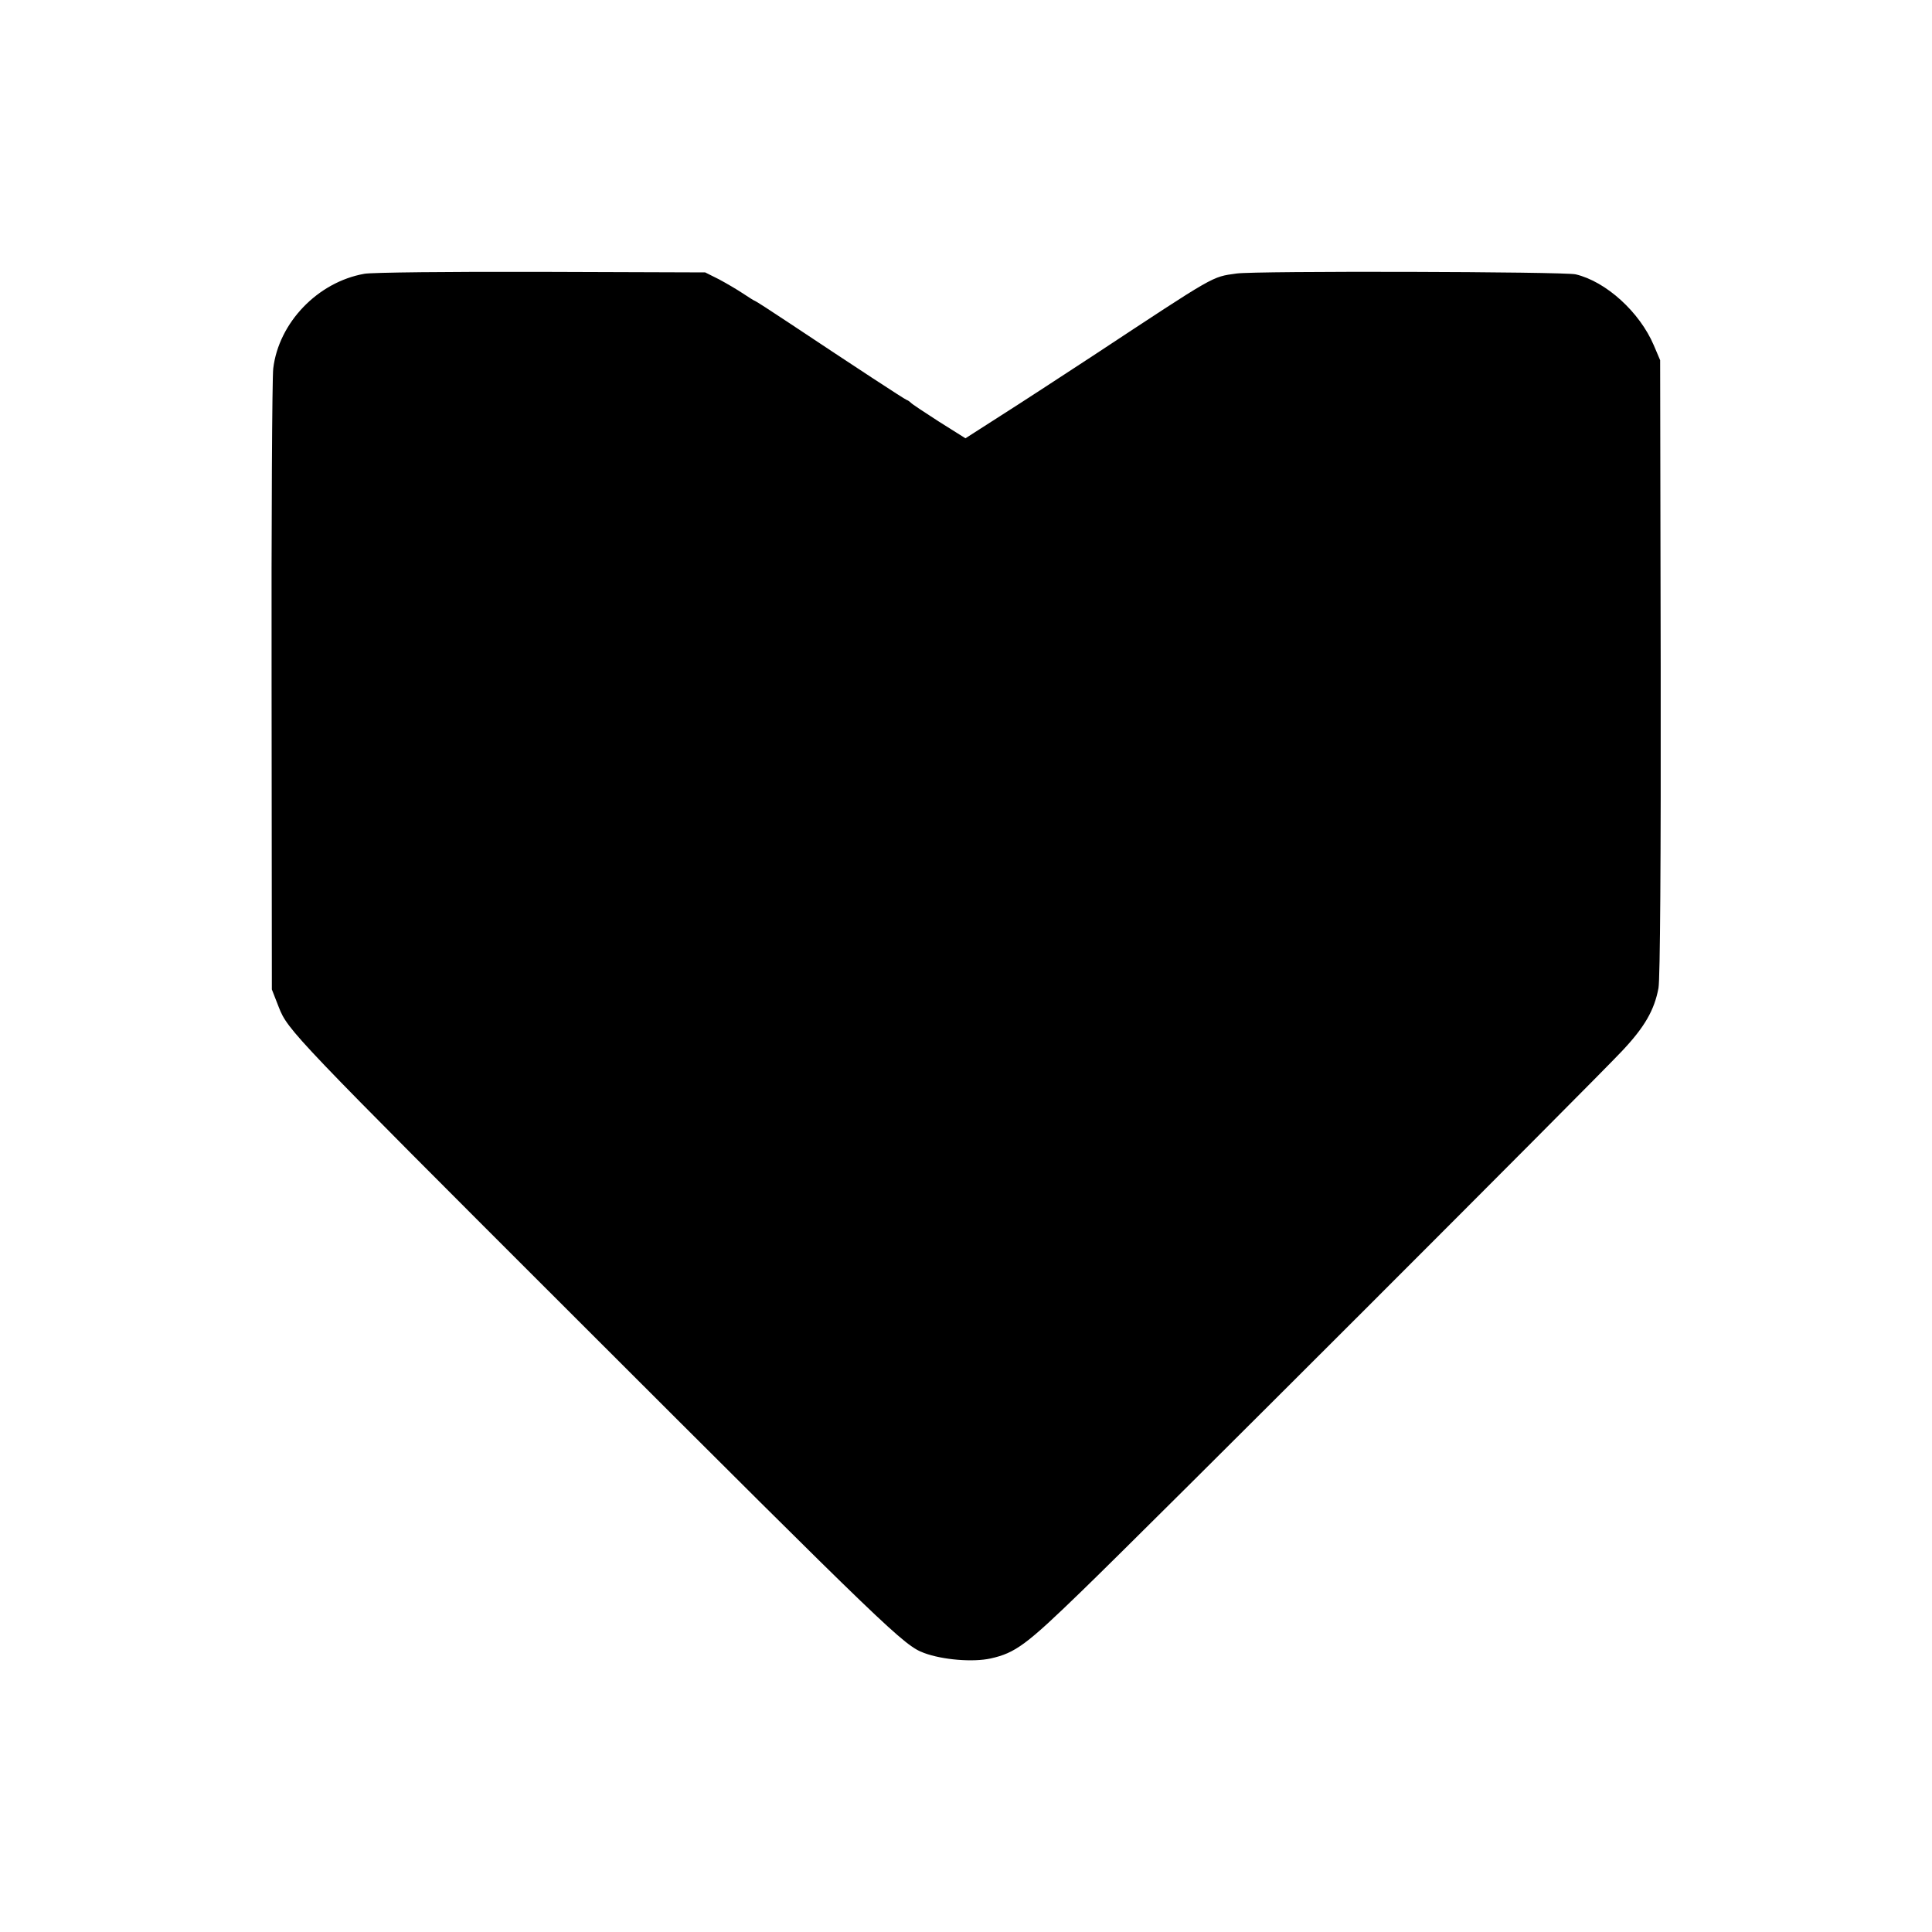
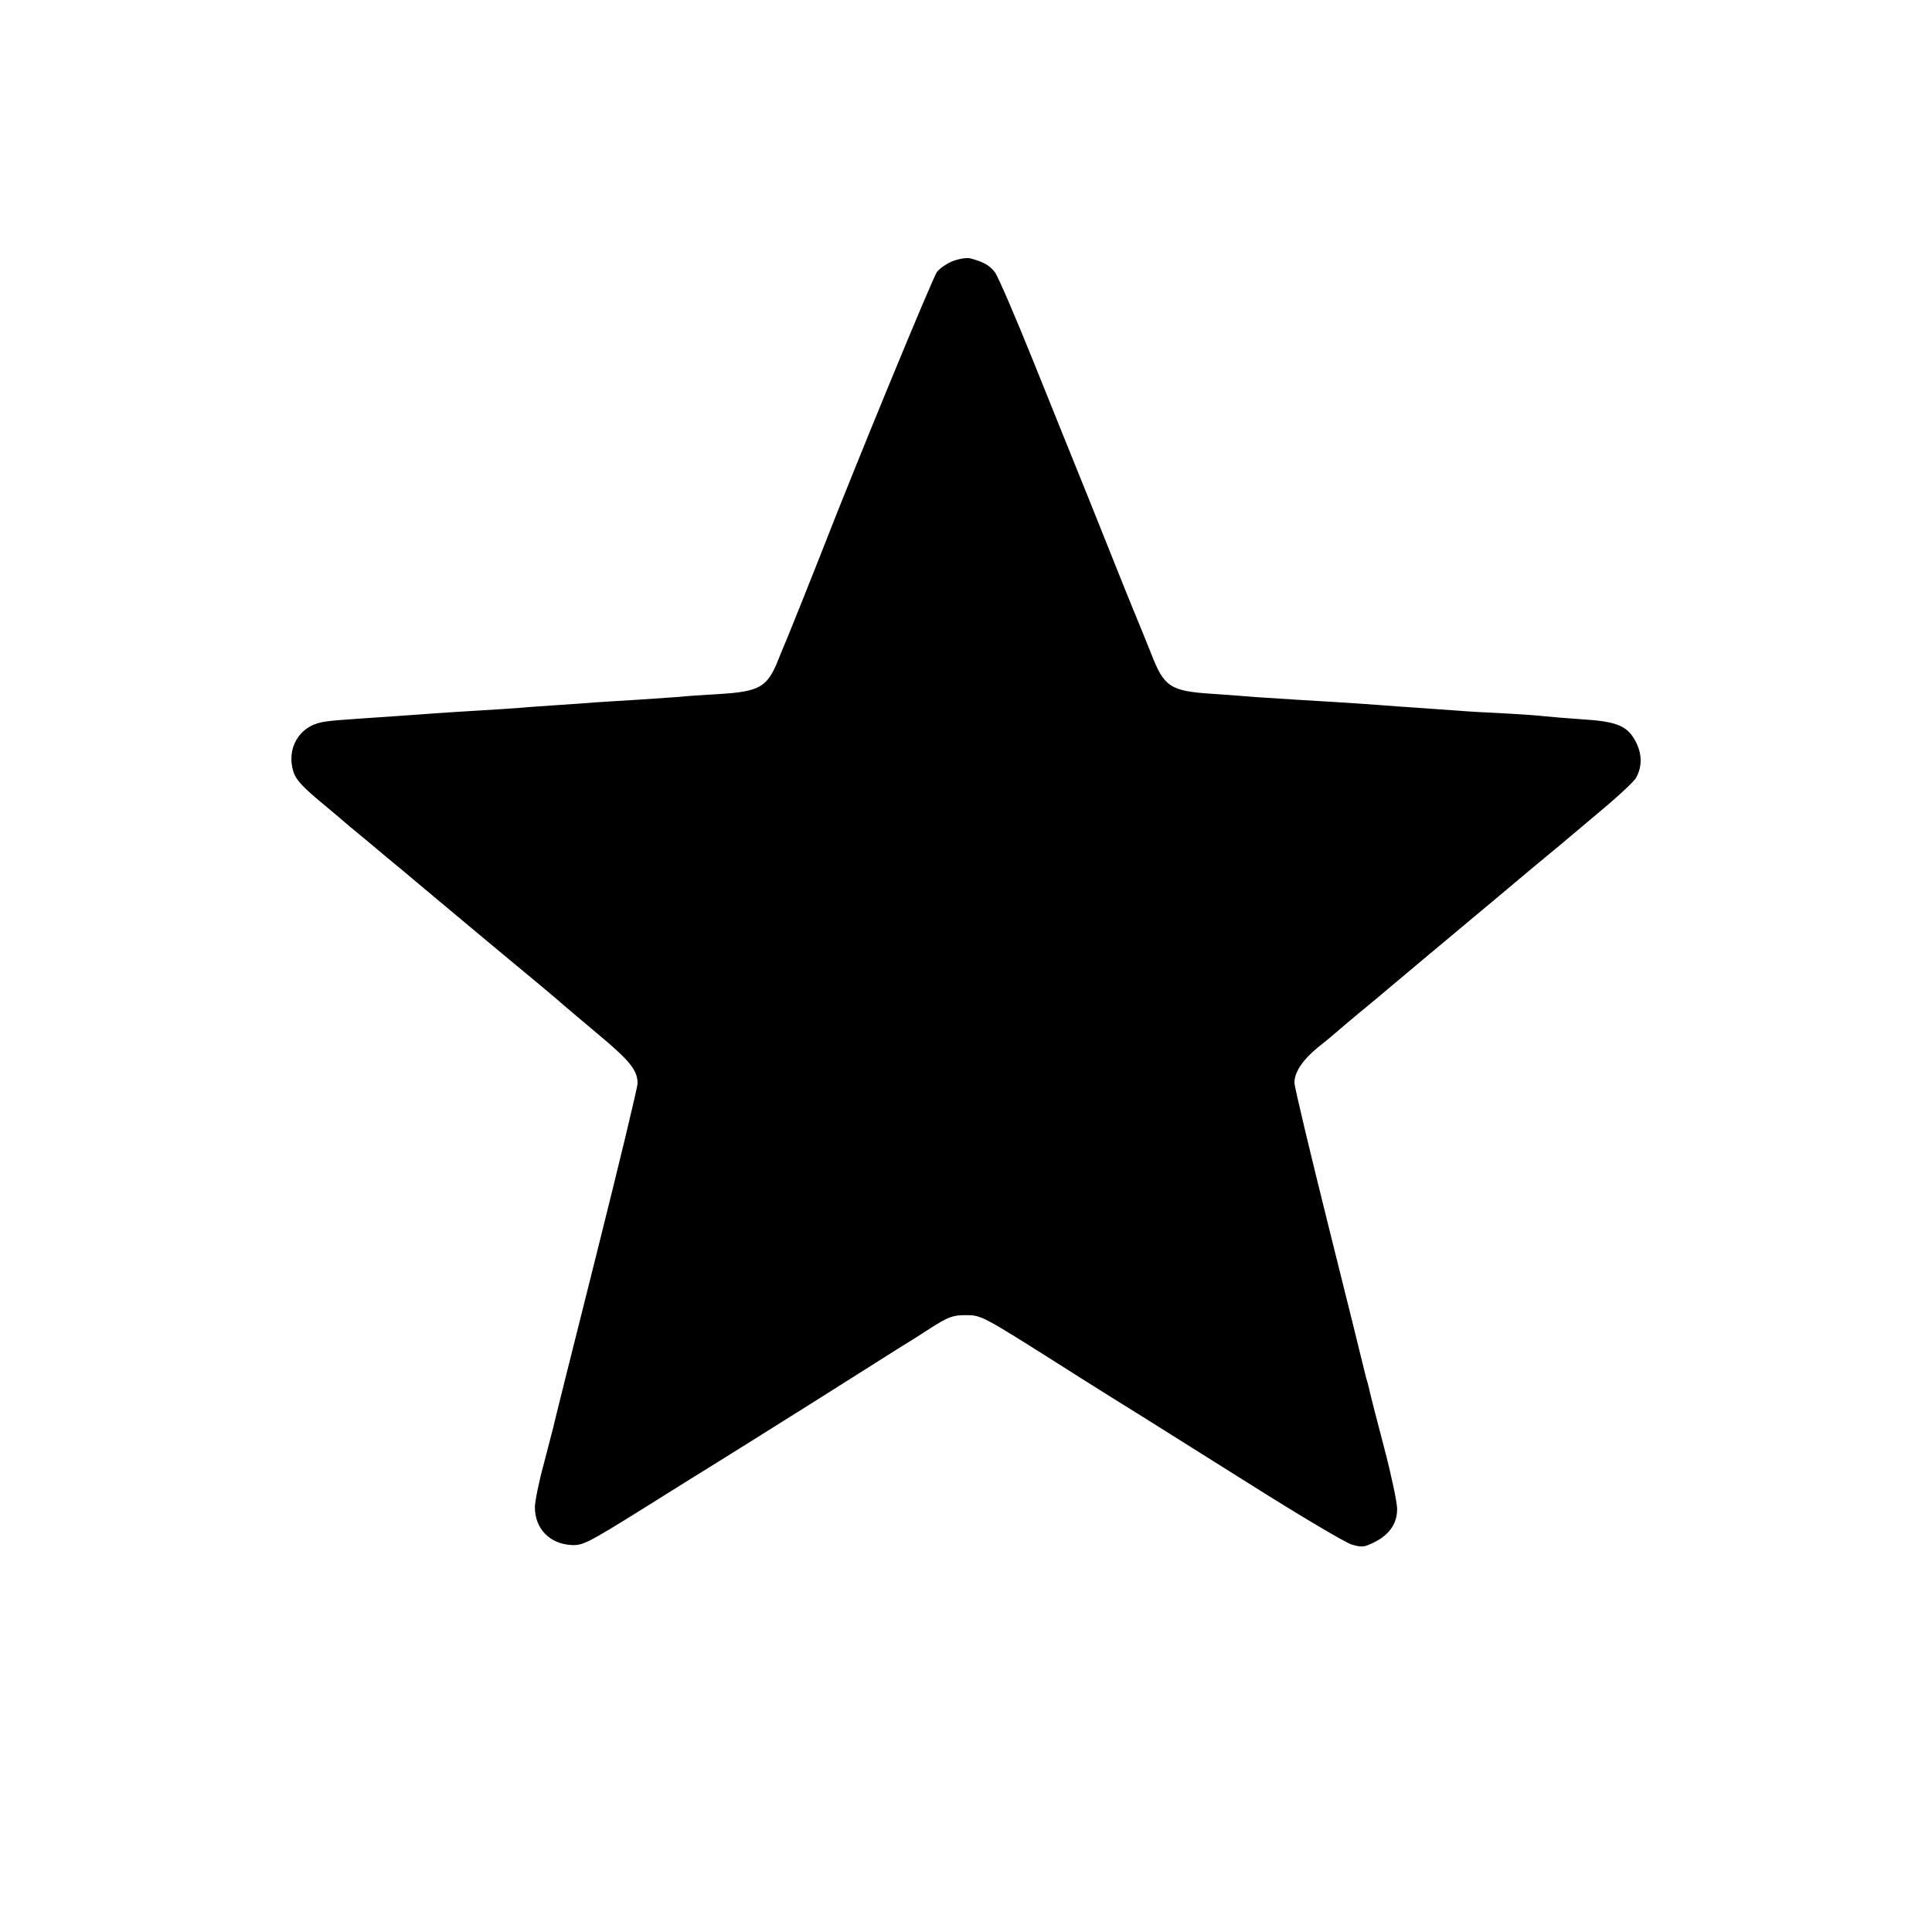
<svg xmlns="http://www.w3.org/2000/svg" version="1.0" width="700pt" height="700pt" viewBox="0 0 700 700" preserveAspectRatio="xMidYMid meet">
  <g transform="translate(0,700) scale(0.1,-0.1)" fill="#000000" stroke="none">
-     <path d="M1320 6008 c-169 -30 -310 -177 -330 -343 -4 -33 -7 -553 -6 -1155 l1 -1095 25 -64 c33 -84 50 -102 1085 -1136 1127 -1126 1180 -1177 1253 -1204 67 -25 177 -34 241 -20 90 20 130 50 329 243 233 225 1855 1847 1959 1958 82 87 117 148 132 228 6 35 9 461 8 1165 l-2 1110 -23 54 c-51 120 -173 231 -283 257 -42 10 -1161 13 -1229 3 -91 -13 -71 -2 -520 -298 -113 -74 -263 -172 -334 -217 l-128 -82 -97 61 c-53 34 -98 64 -101 68 -3 3 -9 8 -15 10 -10 4 -184 118 -426 279 -66 44 -122 80 -124 80 -2 0 -21 12 -42 26 -21 14 -60 37 -88 52 l-50 25 -595 2 c-327 1 -615 -2 -640 -7z" />
+     <path d="M3455 6055 c-22 -8 -49 -26 -60 -40 -15 -19 -301 -713 -422 -1025 -21 -54 -115 -289 -122 -305 -5 -11 -19 -45 -31 -75 -40 -101 -68 -116 -220 -125 -52 -3 -115 -7 -140 -10 -25 -2 -90 -6 -145 -10 -55 -3 -127 -8 -160 -10 -33 -3 -96 -7 -140 -10 -44 -3 -105 -7 -135 -10 -30 -2 -100 -7 -155 -10 -55 -3 -125 -8 -155 -10 -30 -2 -93 -7 -140 -10 -206 -14 -237 -16 -265 -22 -82 -16 -128 -96 -102 -179 8 -27 32 -54 97 -108 47 -39 87 -73 90 -76 3 -3 30 -25 60 -50 30 -25 57 -47 60 -50 3 -3 30 -25 60 -50 30 -25 57 -47 60 -50 3 -3 127 -106 275 -230 149 -123 272 -226 275 -230 3 -3 58 -49 122 -103 119 -99 148 -134 148 -182 0 -15 -68 -297 -151 -628 -83 -331 -153 -609 -154 -617 -2 -8 -18 -69 -35 -135 -18 -66 -32 -136 -32 -156 0 -78 54 -133 133 -137 41 -2 60 8 259 132 118 74 240 150 271 169 31 19 187 117 348 218 160 101 302 191 315 199 14 8 60 37 103 65 69 44 84 50 133 50 54 0 60 -3 315 -164 143 -91 287 -181 320 -201 33 -21 209 -131 390 -245 182 -115 349 -214 372 -221 37 -11 46 -10 82 8 55 27 84 69 83 122 0 22 -21 122 -47 221 -26 99 -49 188 -51 198 -2 10 -6 27 -9 37 -3 10 -8 27 -10 37 -2 10 -60 244 -129 520 -69 277 -126 515 -126 530 0 39 30 83 86 129 27 21 51 41 54 44 3 3 72 62 155 130 82 69 161 135 175 147 14 11 88 74 165 138 77 64 151 126 165 138 14 12 50 42 80 67 30 25 64 53 75 62 11 9 76 64 145 122 70 58 131 115 138 128 22 41 22 85 -1 130 -30 58 -67 74 -197 82 -58 4 -118 9 -135 11 -16 2 -79 7 -140 10 -60 3 -137 7 -170 10 -33 2 -96 7 -140 10 -44 3 -107 7 -140 10 -94 7 -223 15 -310 20 -44 3 -107 7 -140 9 -33 3 -105 8 -160 12 -156 10 -177 24 -225 148 -18 44 -38 95 -45 111 -7 17 -31 75 -53 130 -22 55 -76 190 -120 300 -45 110 -136 338 -204 506 -68 169 -132 318 -143 332 -18 25 -43 39 -90 51 -11 3 -38 -1 -60 -9z" />
  </g>
</svg>
